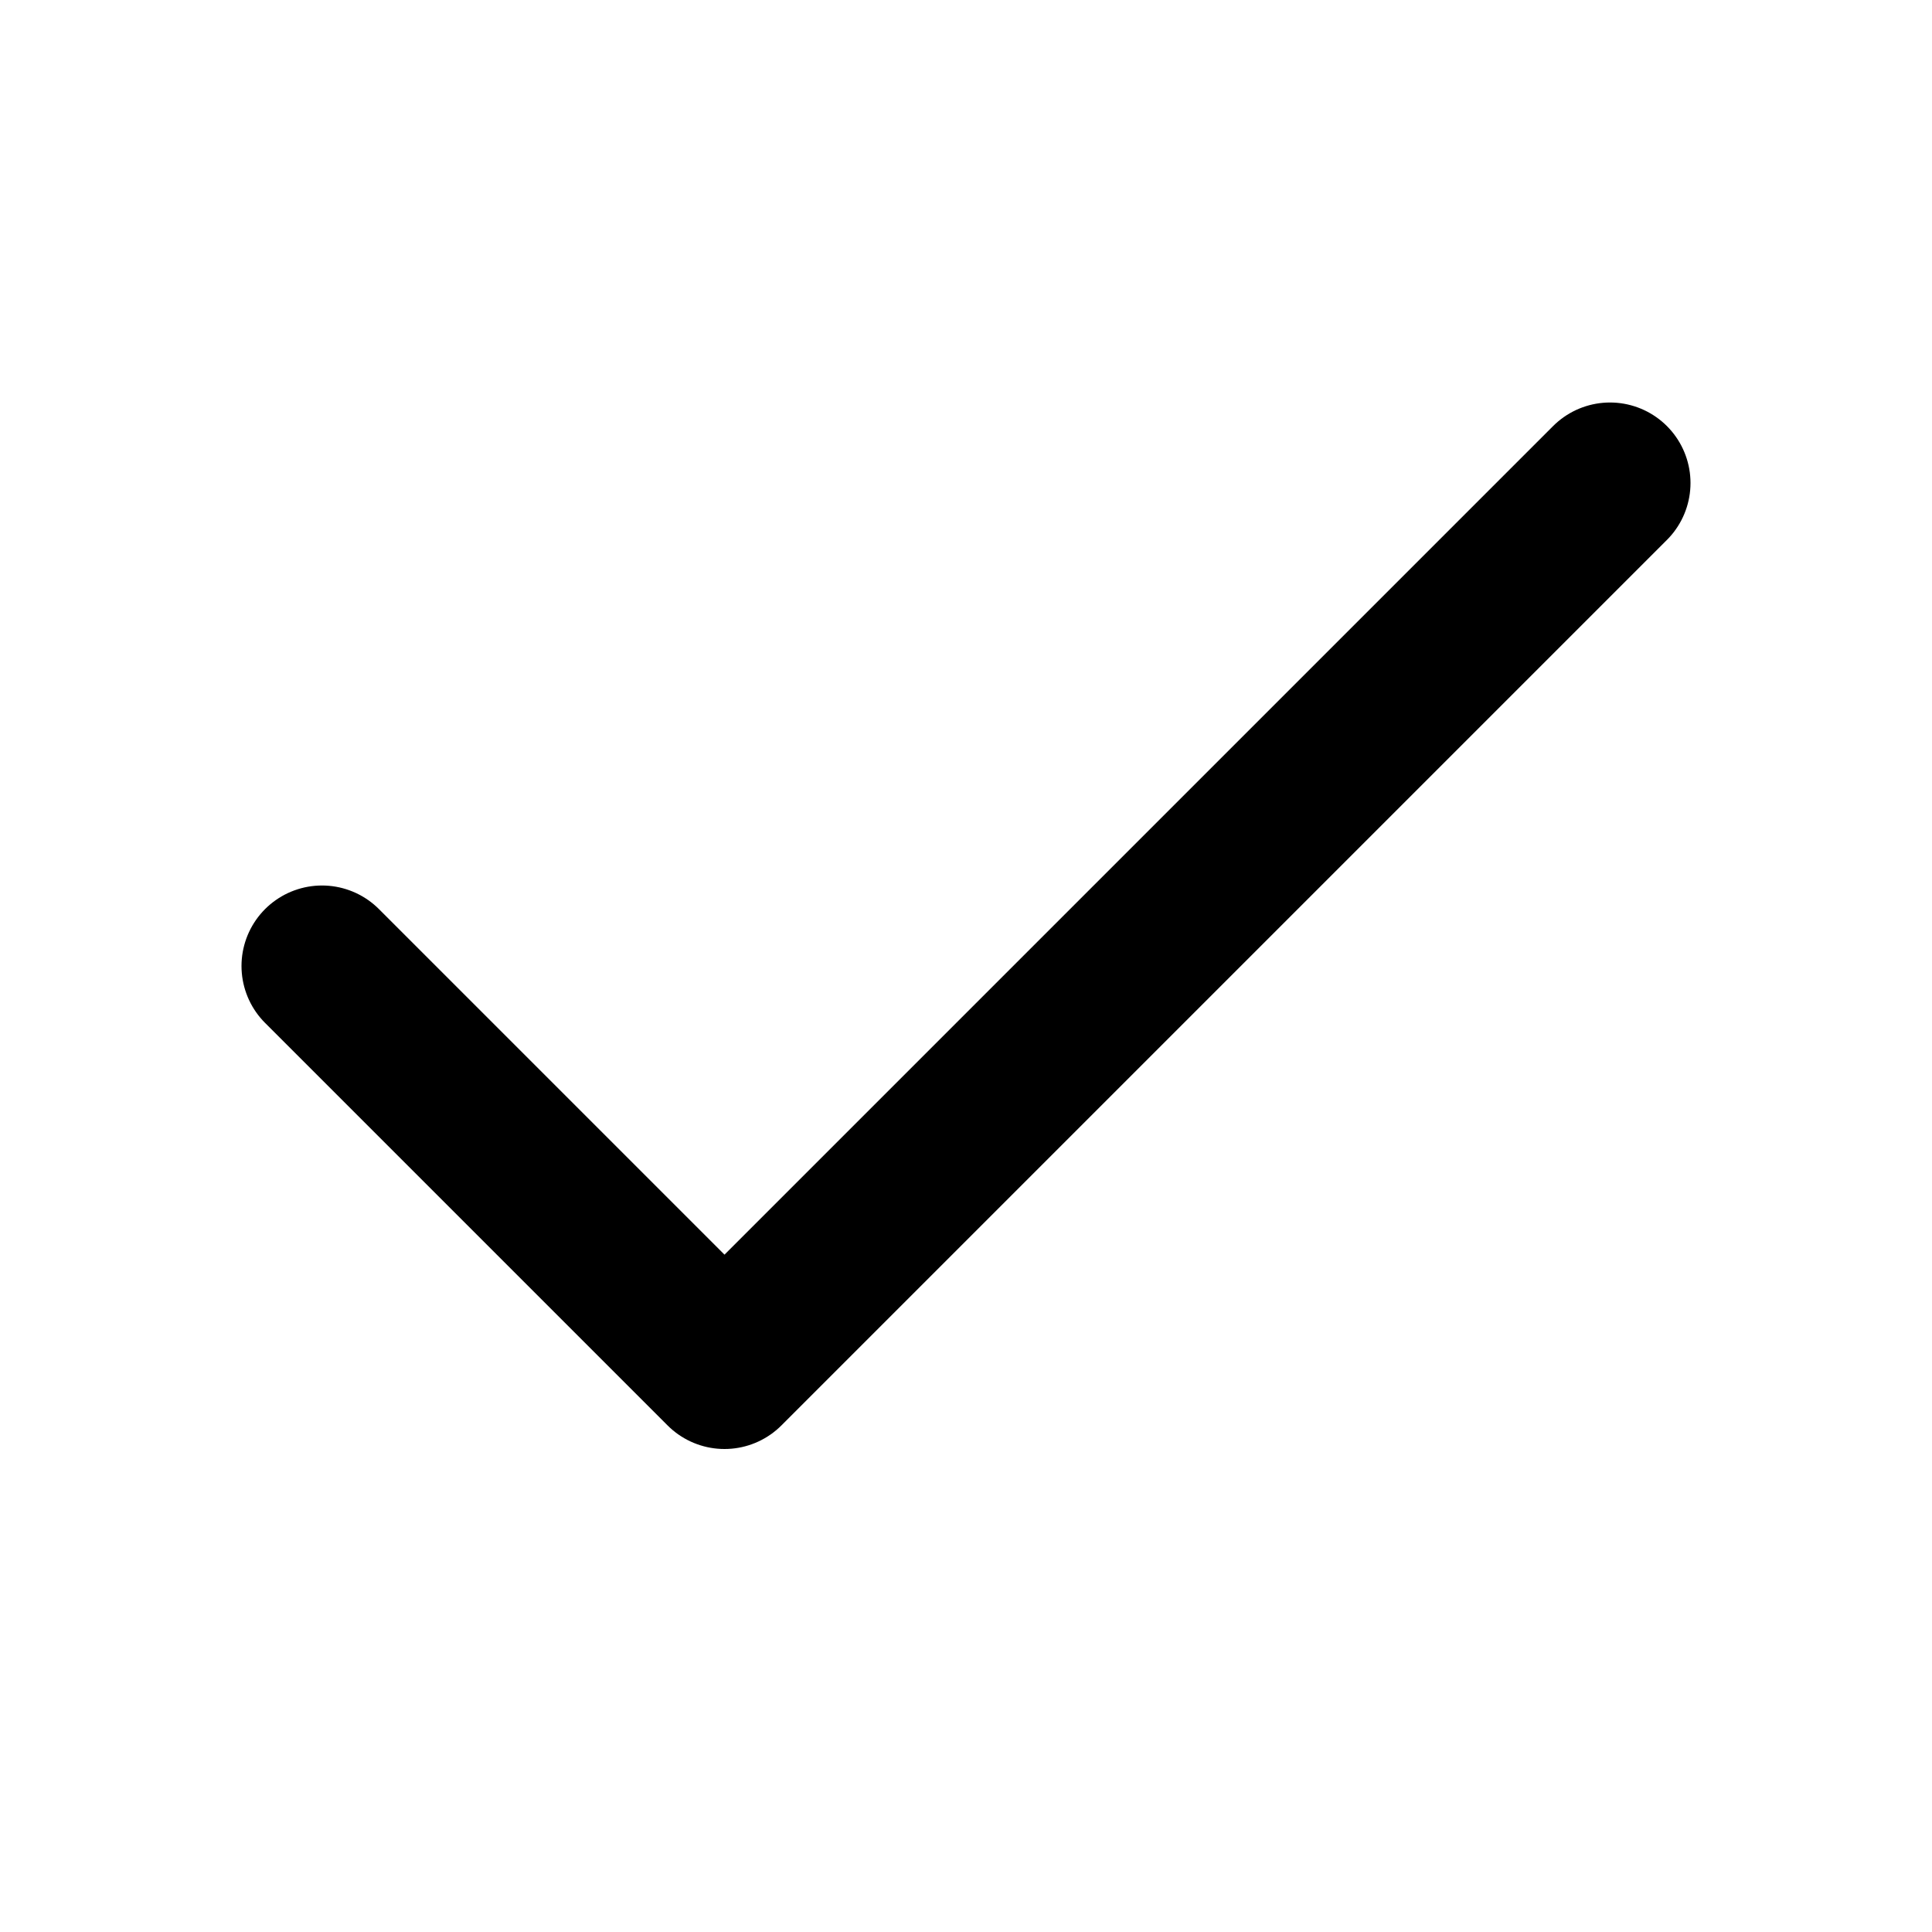
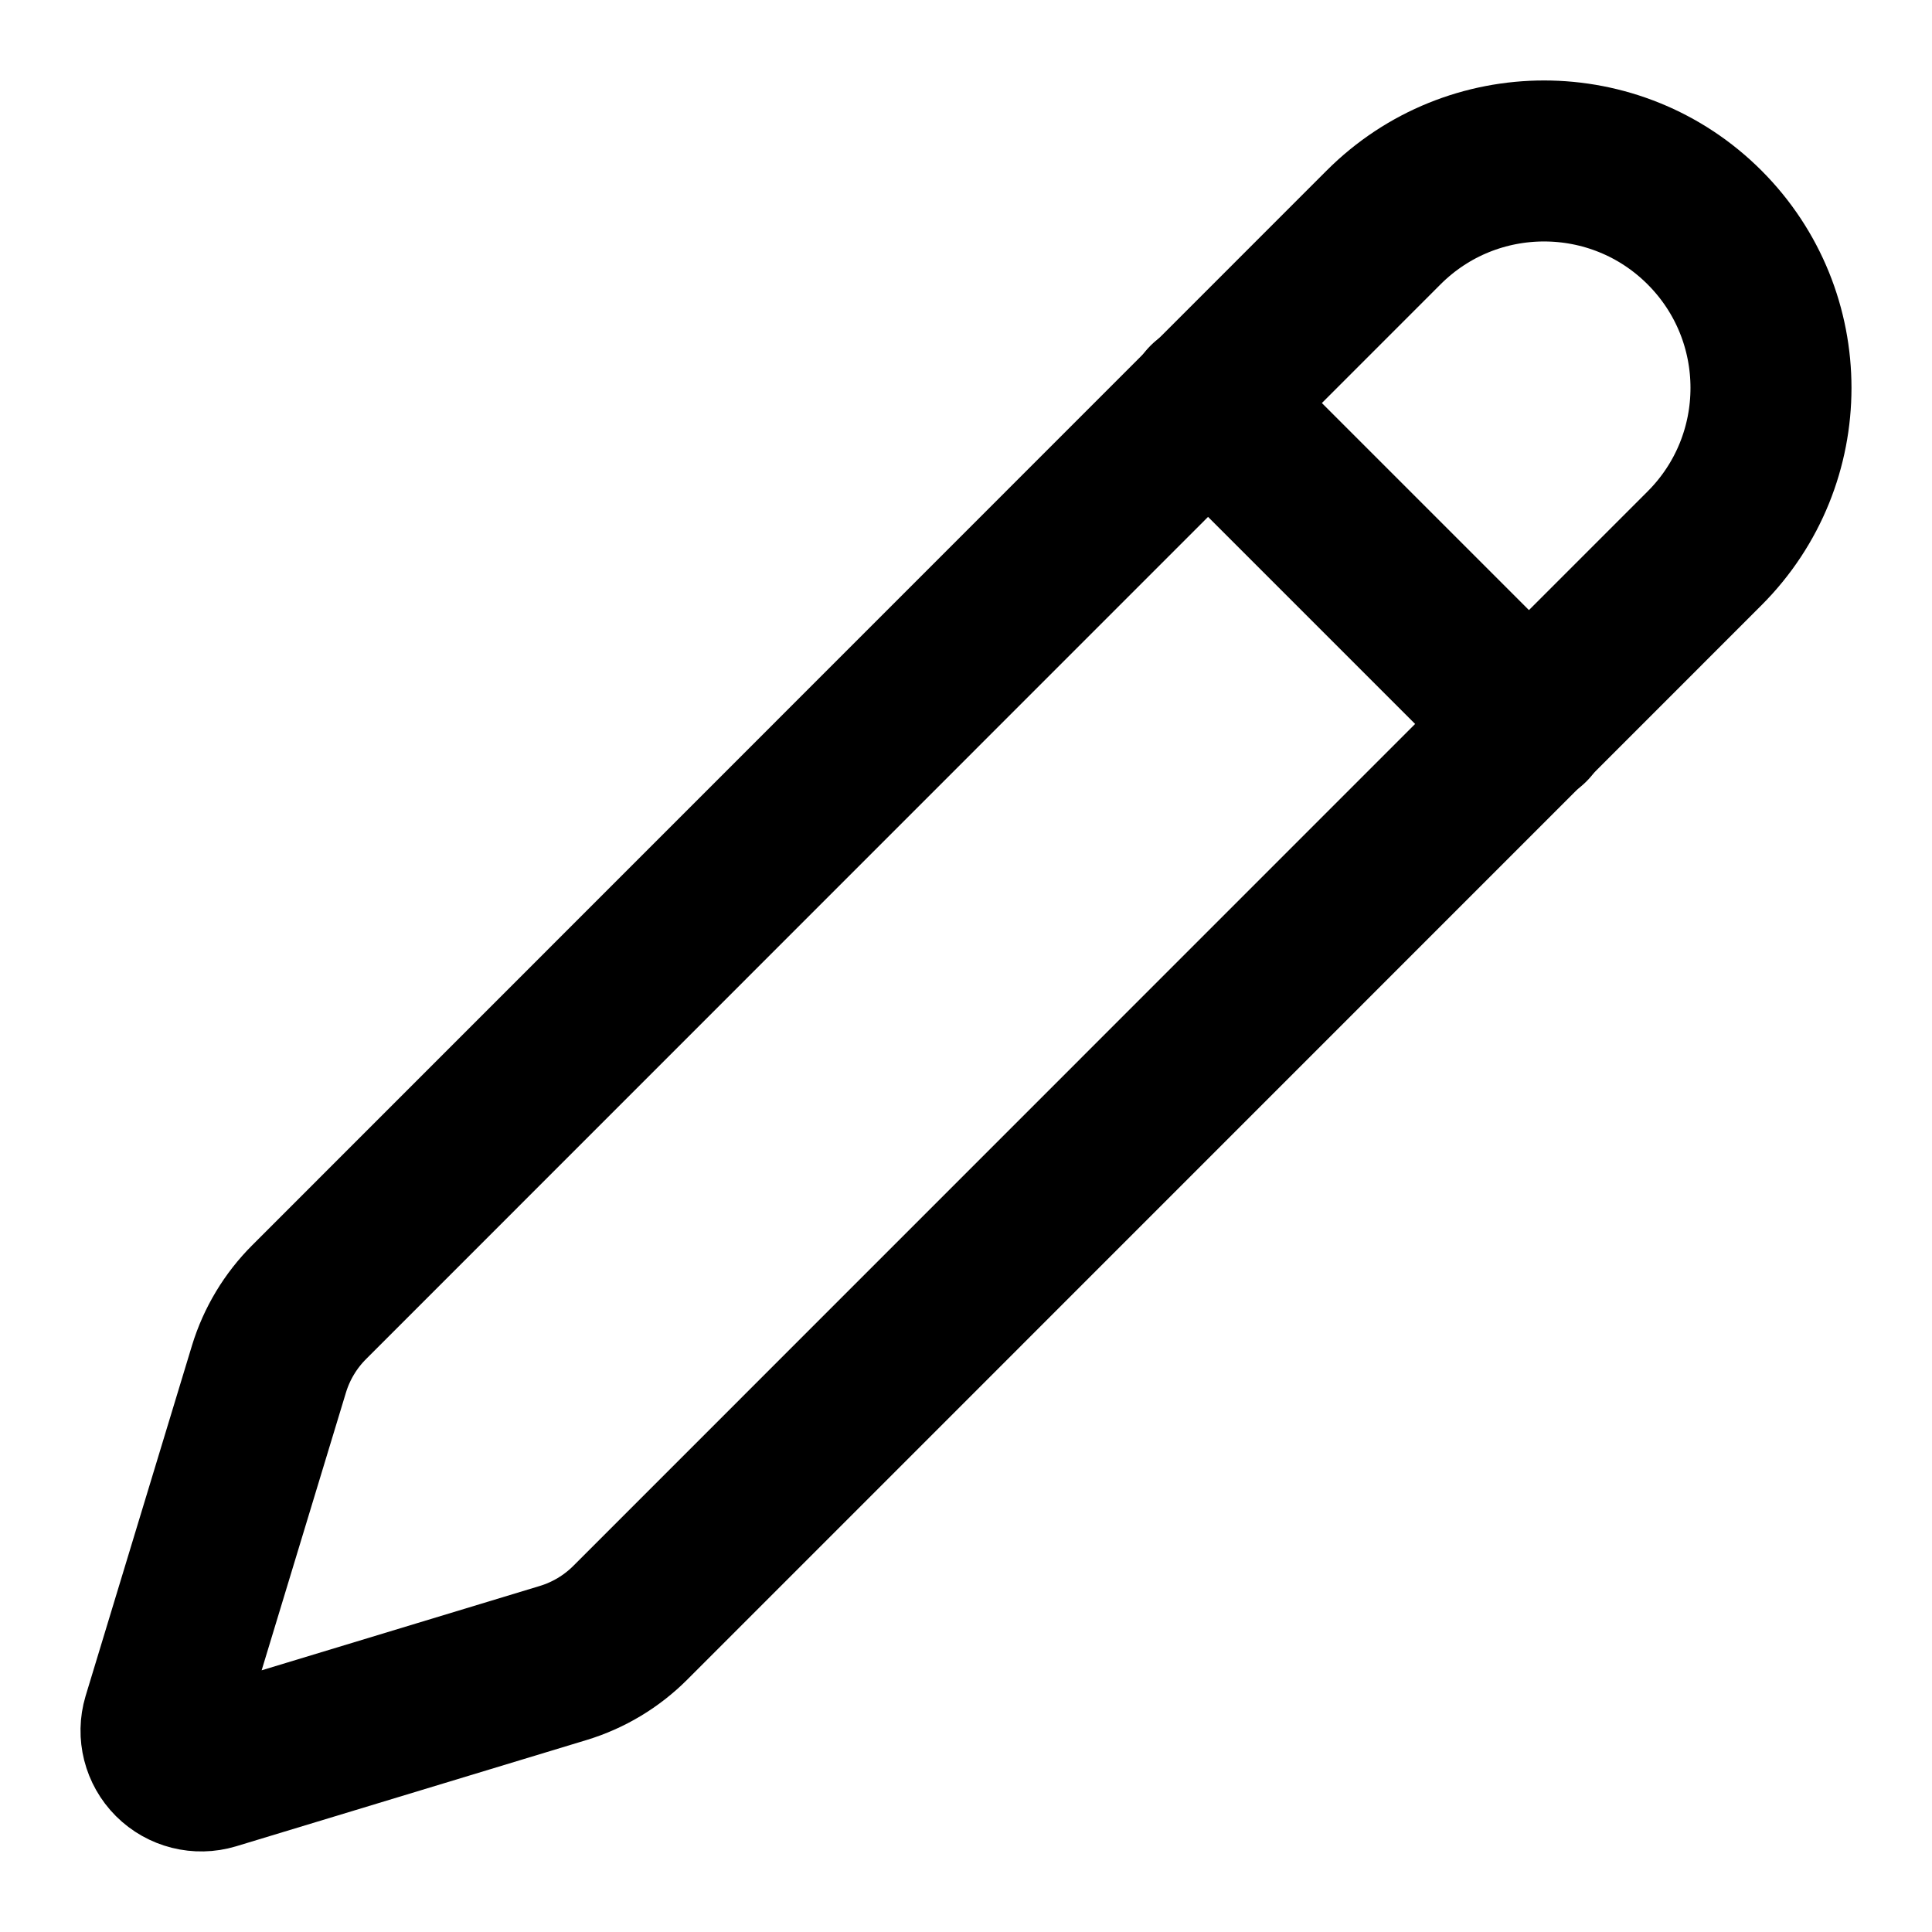
<svg xmlns="http://www.w3.org/2000/svg" width="24" height="24" viewBox="0 0 24 24" fill="none" stroke="currentColor" stroke-width="2" stroke-linecap="round" stroke-linejoin="round">
-   <path d="M20 6 9 17l-5-5" />
+   <path d="M21.174 6.812a1 1 0 0 0-3.986-3.987L3.842 16.174a2 2 0 0 0-.5.83l-1.321 4.352a.5.5 0 0 0 .623.622l4.353-1.32a2 2 0 0 0 .83-.497z" />
+   <path d="m15 5 4 4" />
</svg>
